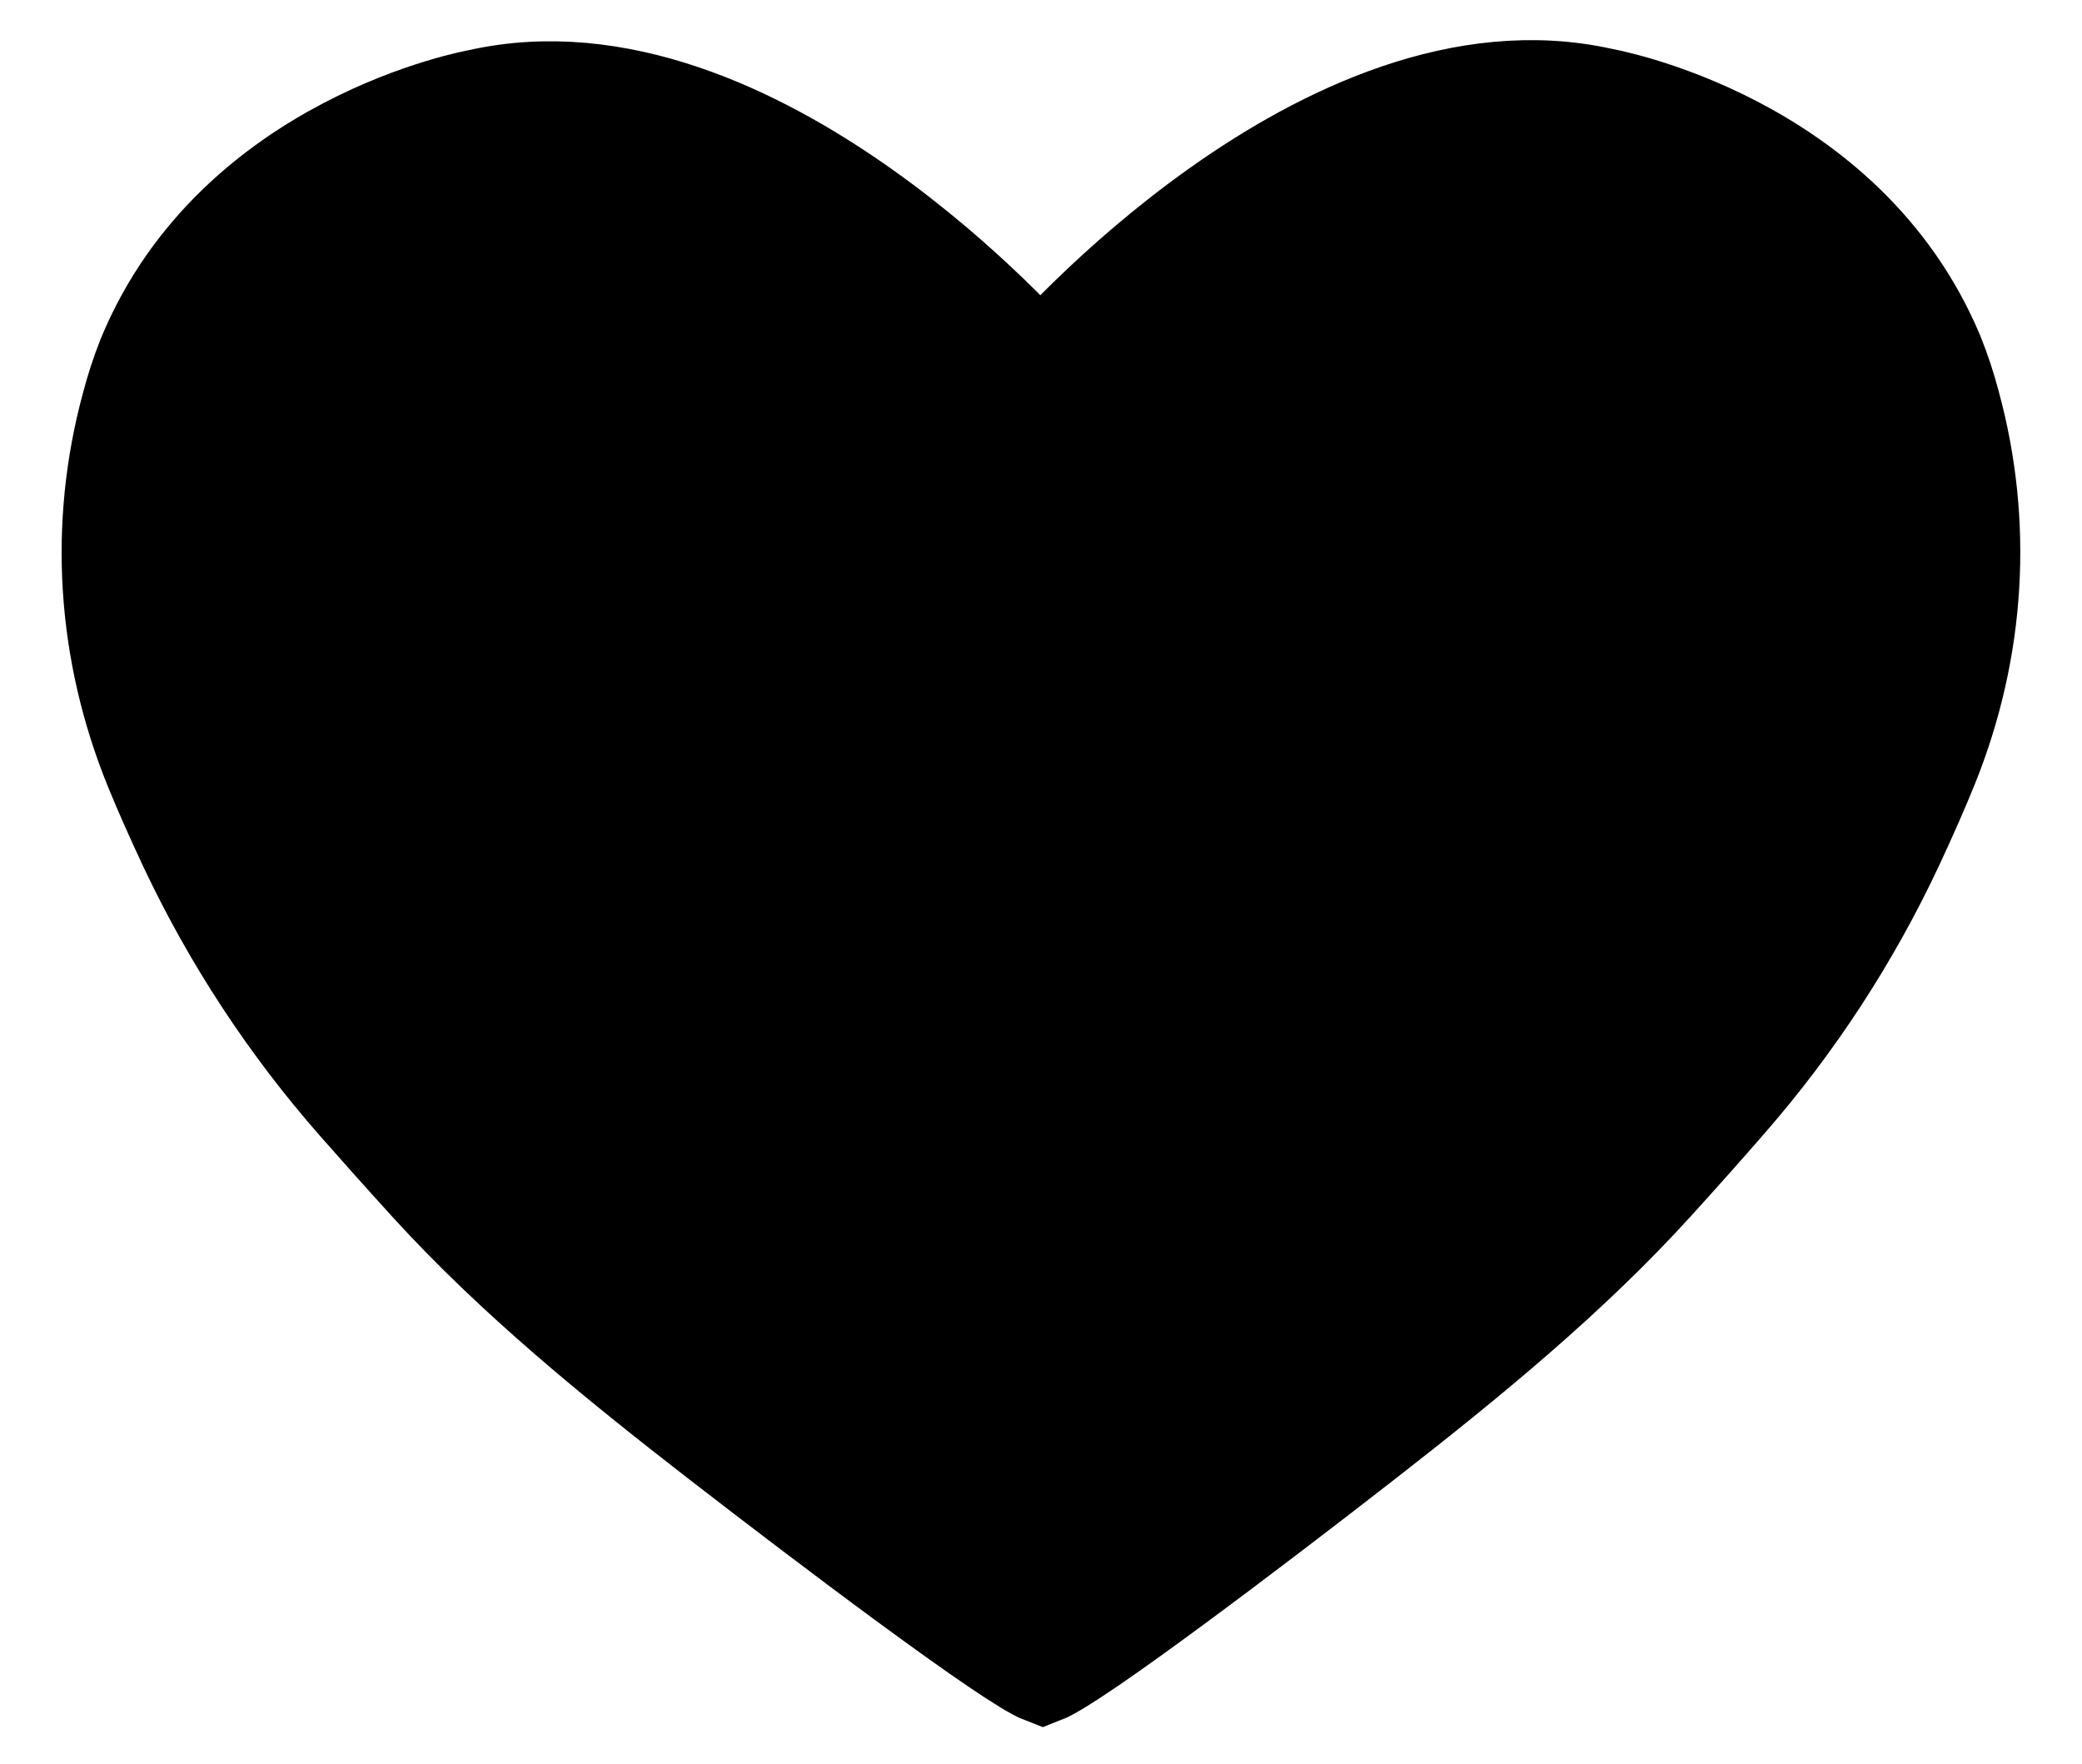
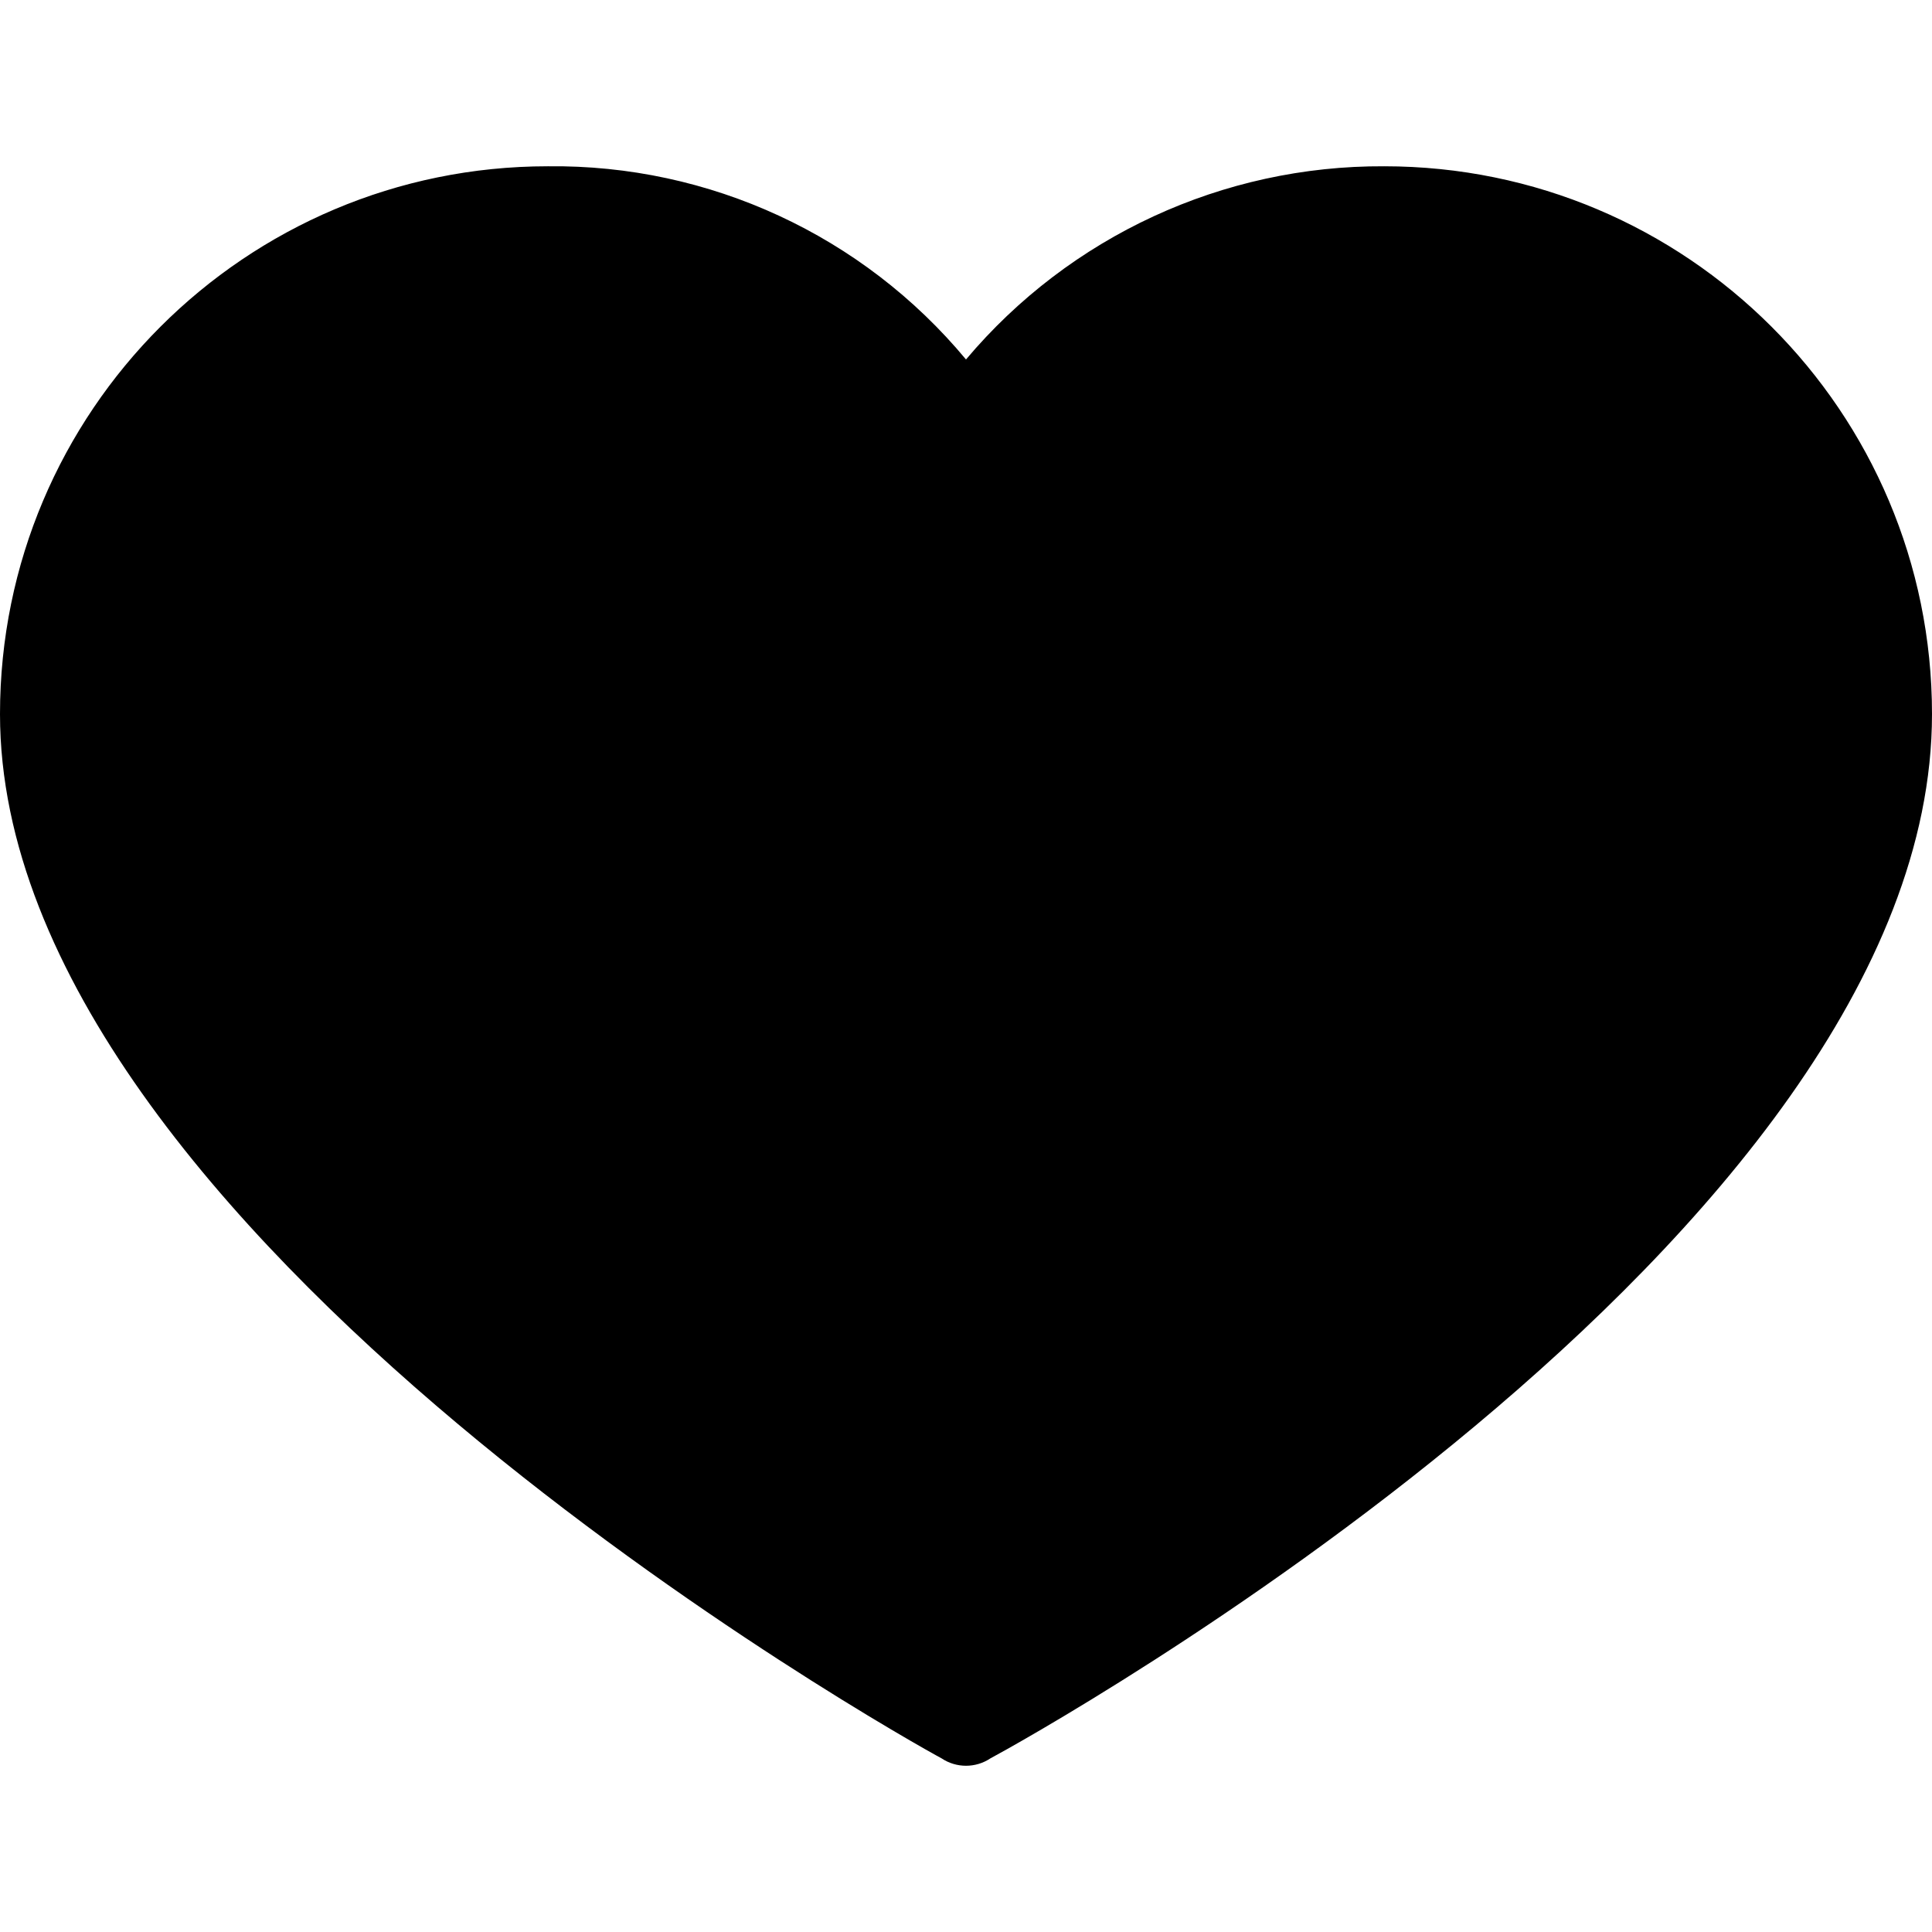
- <svg xmlns="http://www.w3.org/2000/svg" id="_ŽÓť_1" data-name="—ŽÓť_1" viewBox="0 0 1219.43 1033.08">
-   <path d="M610.76,982.08c19.42-7.43,123.64-86.3,190.6-138.5,60-46.77,118.94-95.06,168.81-150,16.2-17.84,30.15-33.58,42.05-47.26A646,646,0,0,0,1111,494.89c7.5-16.11,14.68-32.29,20.3-46.28,27.51-68.43,32-142.25,12.67-212.73a246.34,246.34,0,0,0-9.32-28.25C1081.77,80.4,938.17,55.47,938.17,55.47,775.85,19.47,609.37,213,609.37,213S442.62,19.86,280.42,56.25c0,0-143.53,25.27-196,152.62a248.73,248.73,0,0,0-9.23,28.27C56,307.67,60.77,381.48,88.49,449.84c5.66,14,12.9,30.14,20.44,46.24a647.19,647.19,0,0,0,99.3,151.17c12,13.65,26,29.36,42.2,47.17,50,54.84,109.15,103,169.28,149.61,67.13,52,171.61,130.67,191.05,138.05Z" stroke="#000" stroke-miterlimit="10" stroke-width="55" />
+ <svg xmlns="http://www.w3.org/2000/svg" version="1.1" id="Capa_1" x="0px" y="0px" viewBox="0 0 412.735 412.735" style="enable-background:new 0 0 412.735 412.735;" xml:space="preserve">
+   <g>
+     <g>
+       <path d="M295.706,35.522C295.706,35.522,295.706,35.522,295.706,35.522c-34.43-0.184-67.161,14.937-89.339,41.273    c-22.039-26.516-54.861-41.68-89.339-41.273C52.395,35.522,0,87.917,0,152.55C0,263.31,193.306,371.456,201.143,375.636    c3.162,2.113,7.286,2.113,10.449,0c7.837-4.18,201.143-110.759,201.143-223.086C412.735,87.917,360.339,35.522,295.706,35.522z" />
+     </g>
+   </g>
+   <g>
+ </g>
+   <g>
+ </g>
+   <g>
+ </g>
+   <g>
+ </g>
+   <g>
+ </g>
+   <g>
+ </g>
+   <g>
+ </g>
+   <g>
+ </g>
+   <g>
+ </g>
+   <g>
+ </g>
+   <g>
+ </g>
+   <g>
+ </g>
+   <g>
+ </g>
+   <g>
+ </g>
+   <g>
+ </g>
</svg>
